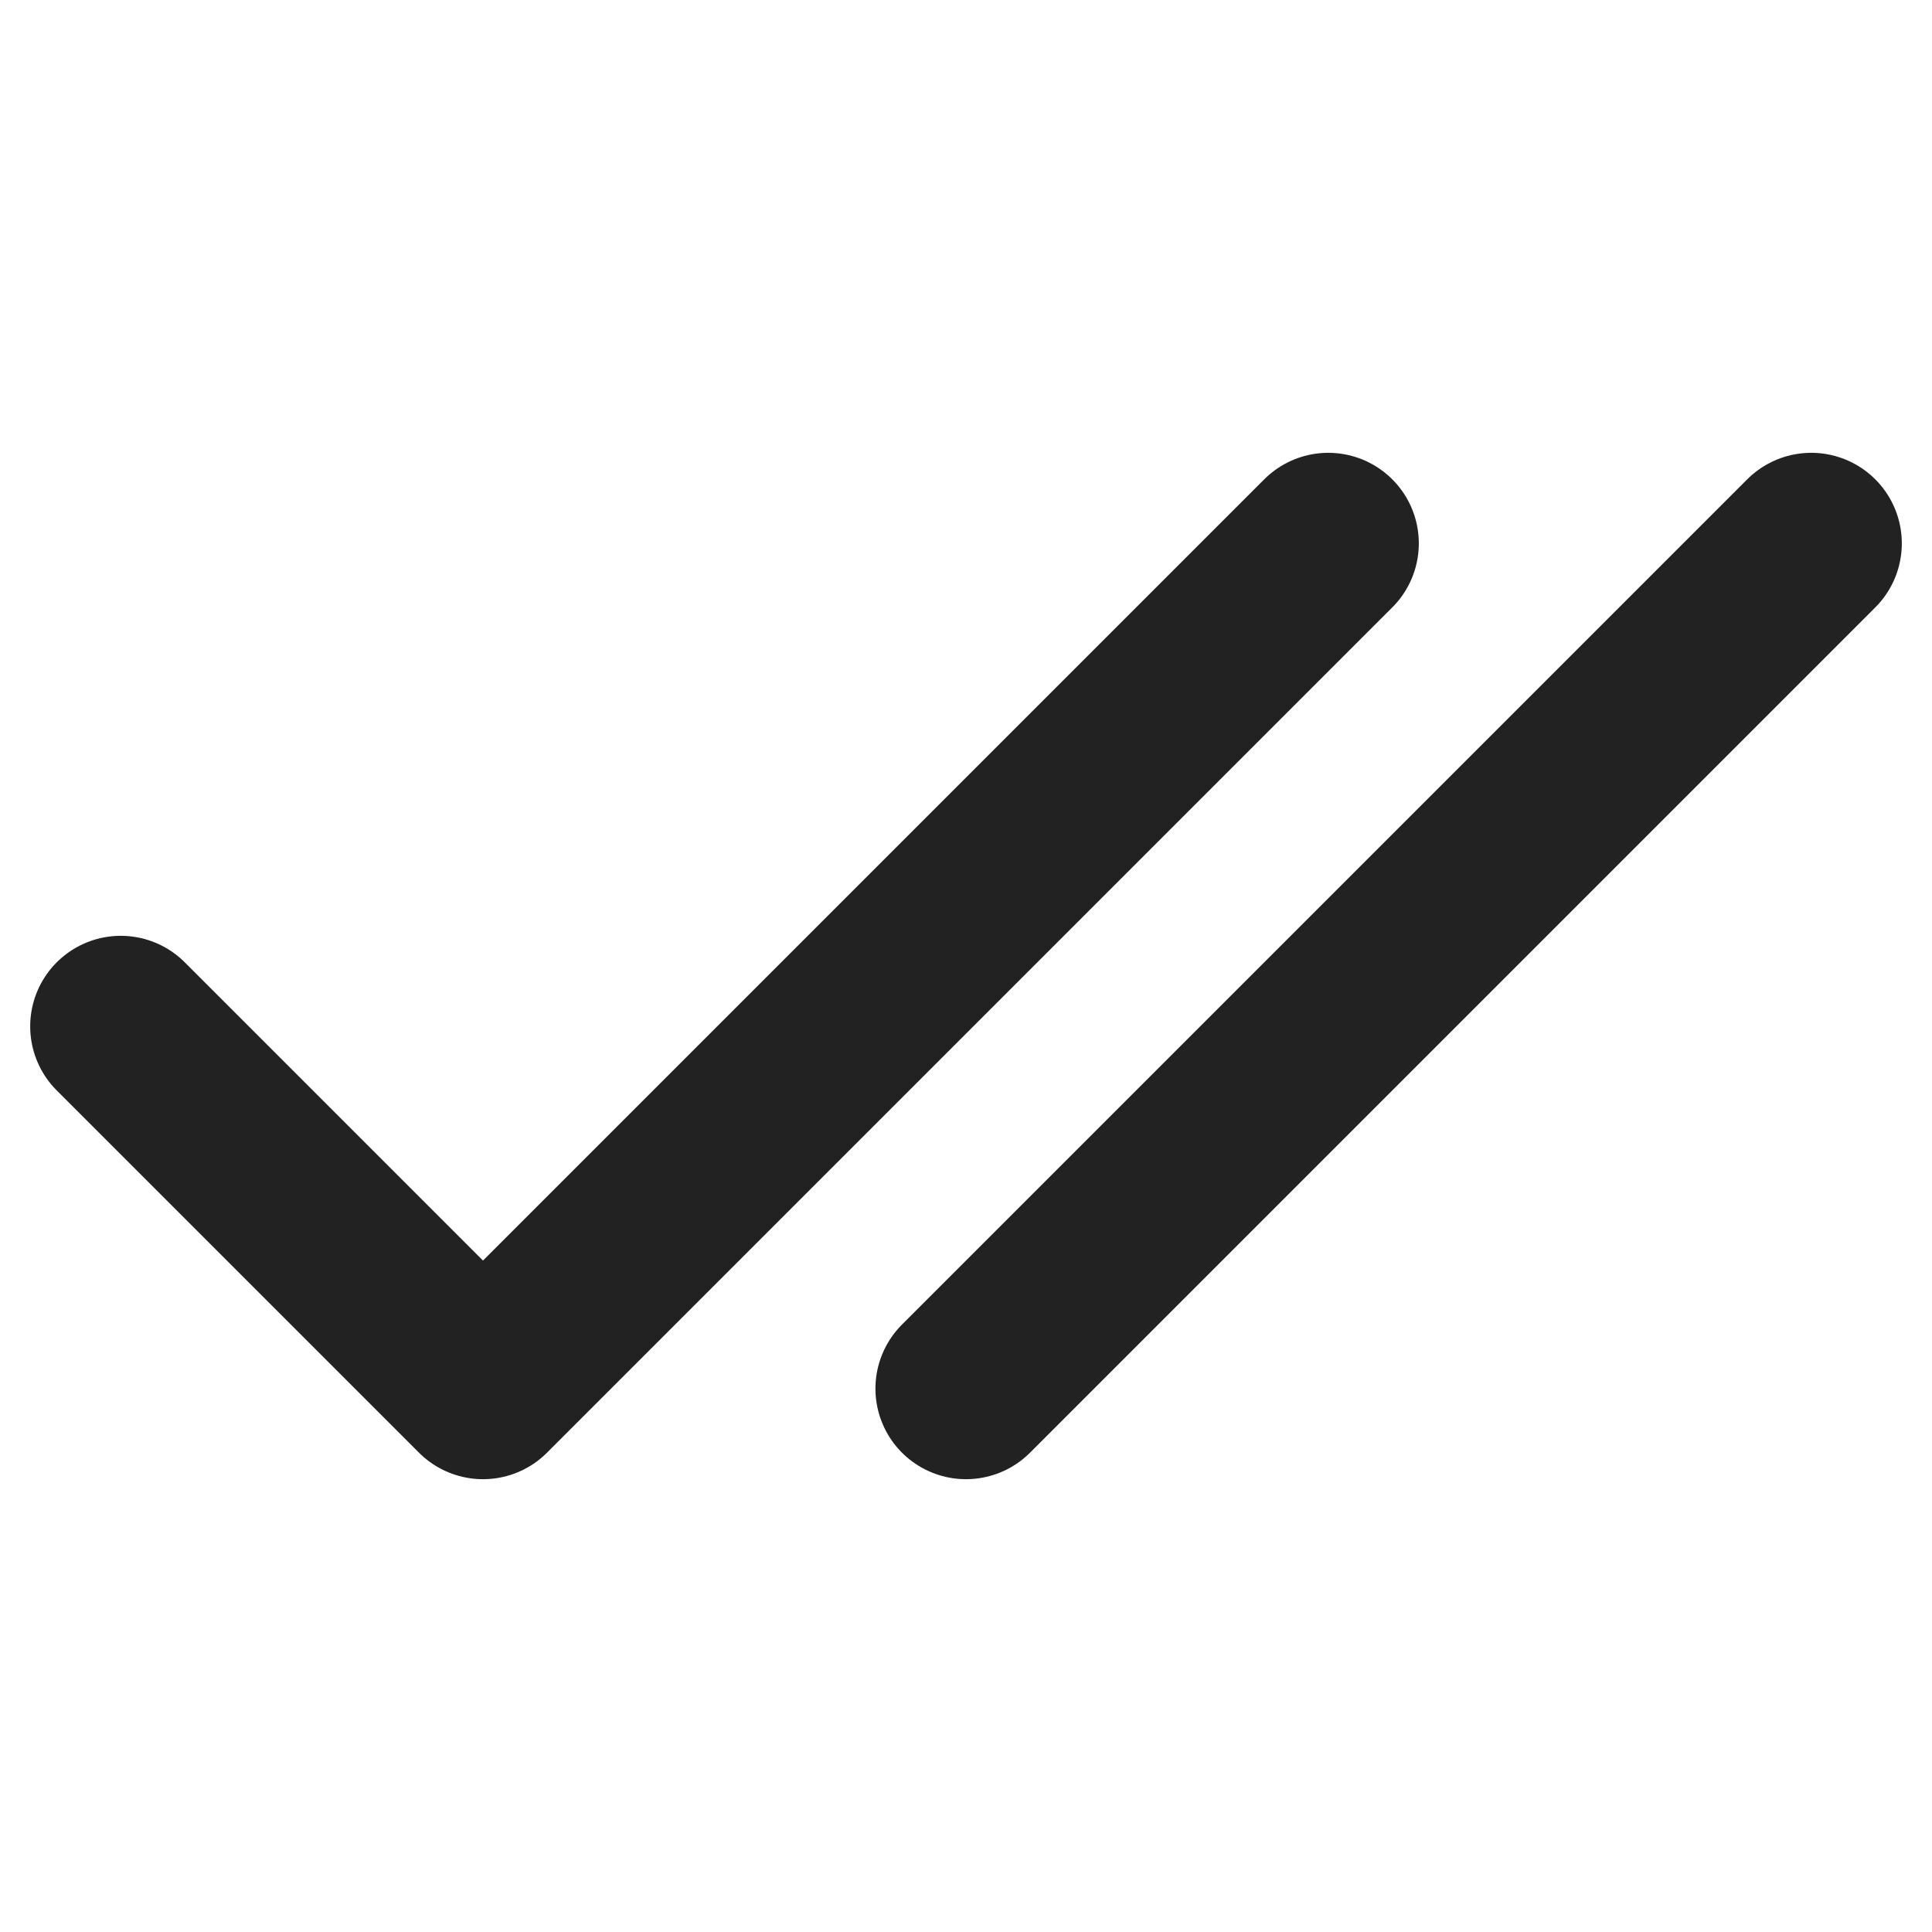
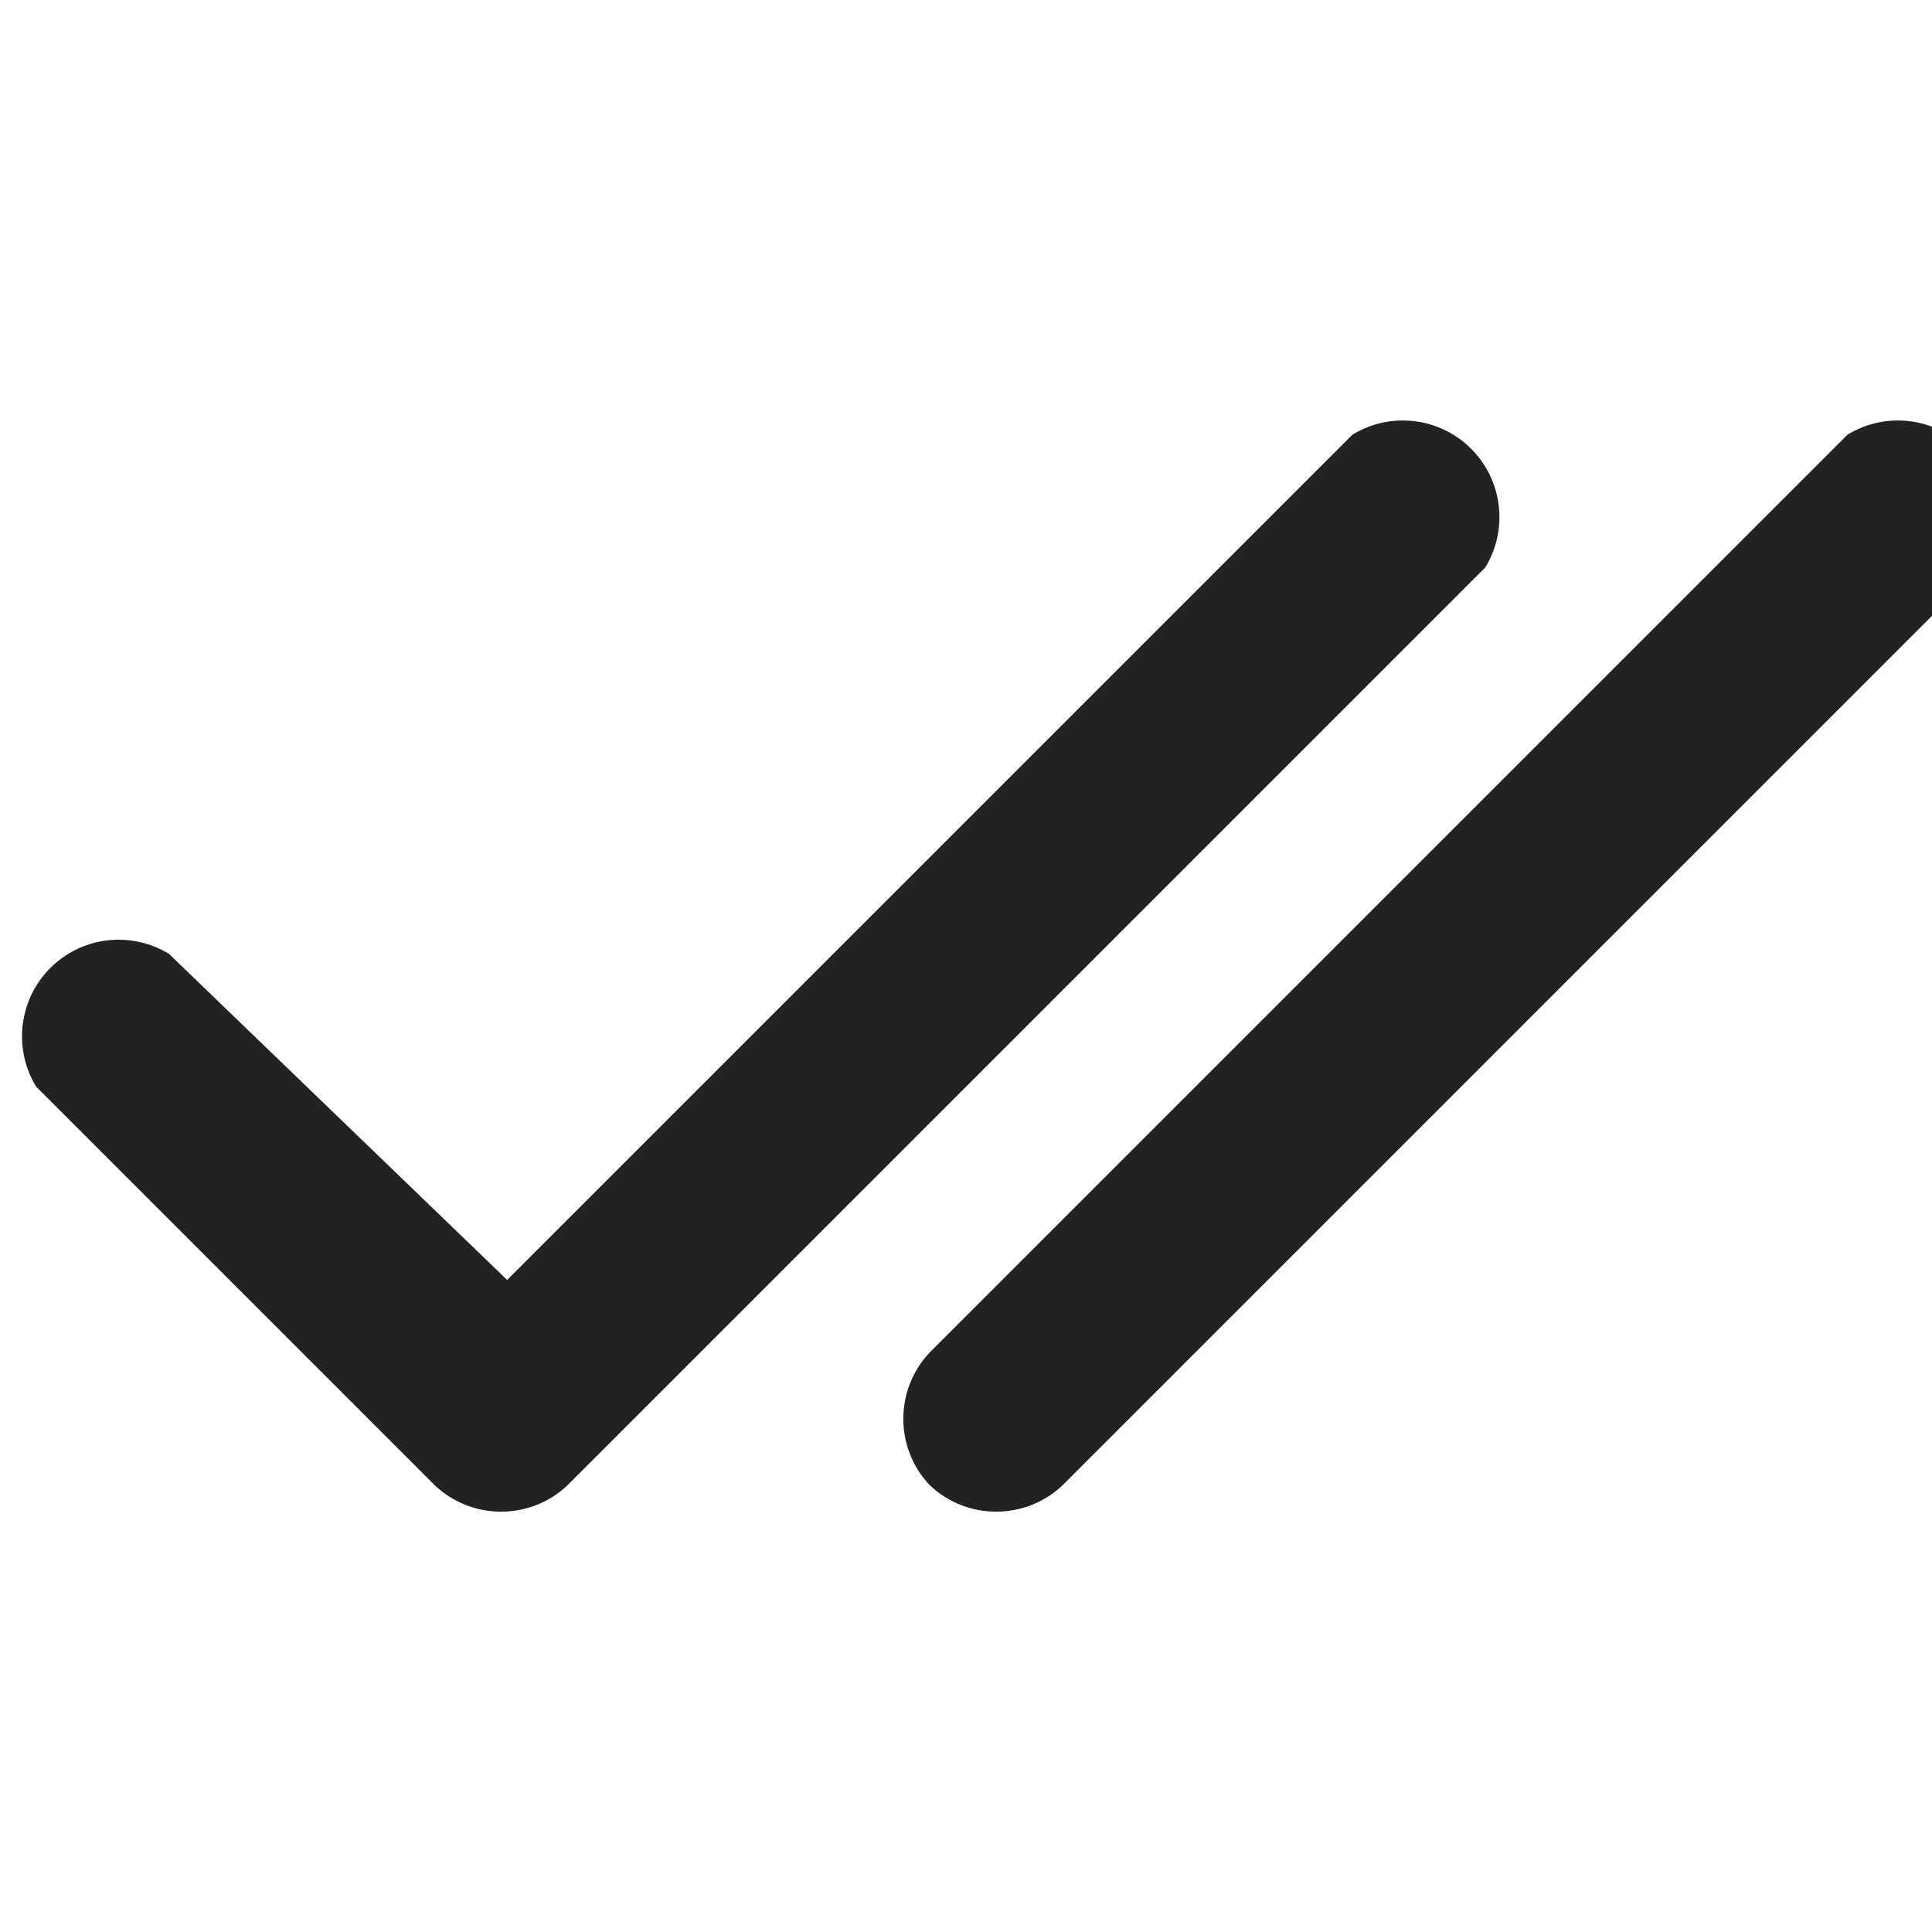
<svg xmlns="http://www.w3.org/2000/svg" width="16" height="16" viewBox="0 0 16 16">
-   <g fill="none" stroke="#222" stroke-width="1.5" stroke-linecap="round" stroke-linejoin="round">
-     <path d="M1 8.5l3 3 7-7" />
-     <path d="M8 11.5l7-7" />
-   </g>
+   <path fill="#222" d="M1.4 7.9a.8.8 0 0 0-1.1 1.1l3.3 3.3a.8.8 0 0 0 1.1 0l7.6-7.6a.8.8 0 0 0-1.1-1.1L4.2 10.6zm6.3 4.4a.8.8 0 0 0 1.1 0l7.6-7.6a.8.8 0 0 0-1.1-1.1l-7.6 7.6a.8.8 0 0 0 0 1.1z" />
</svg>
